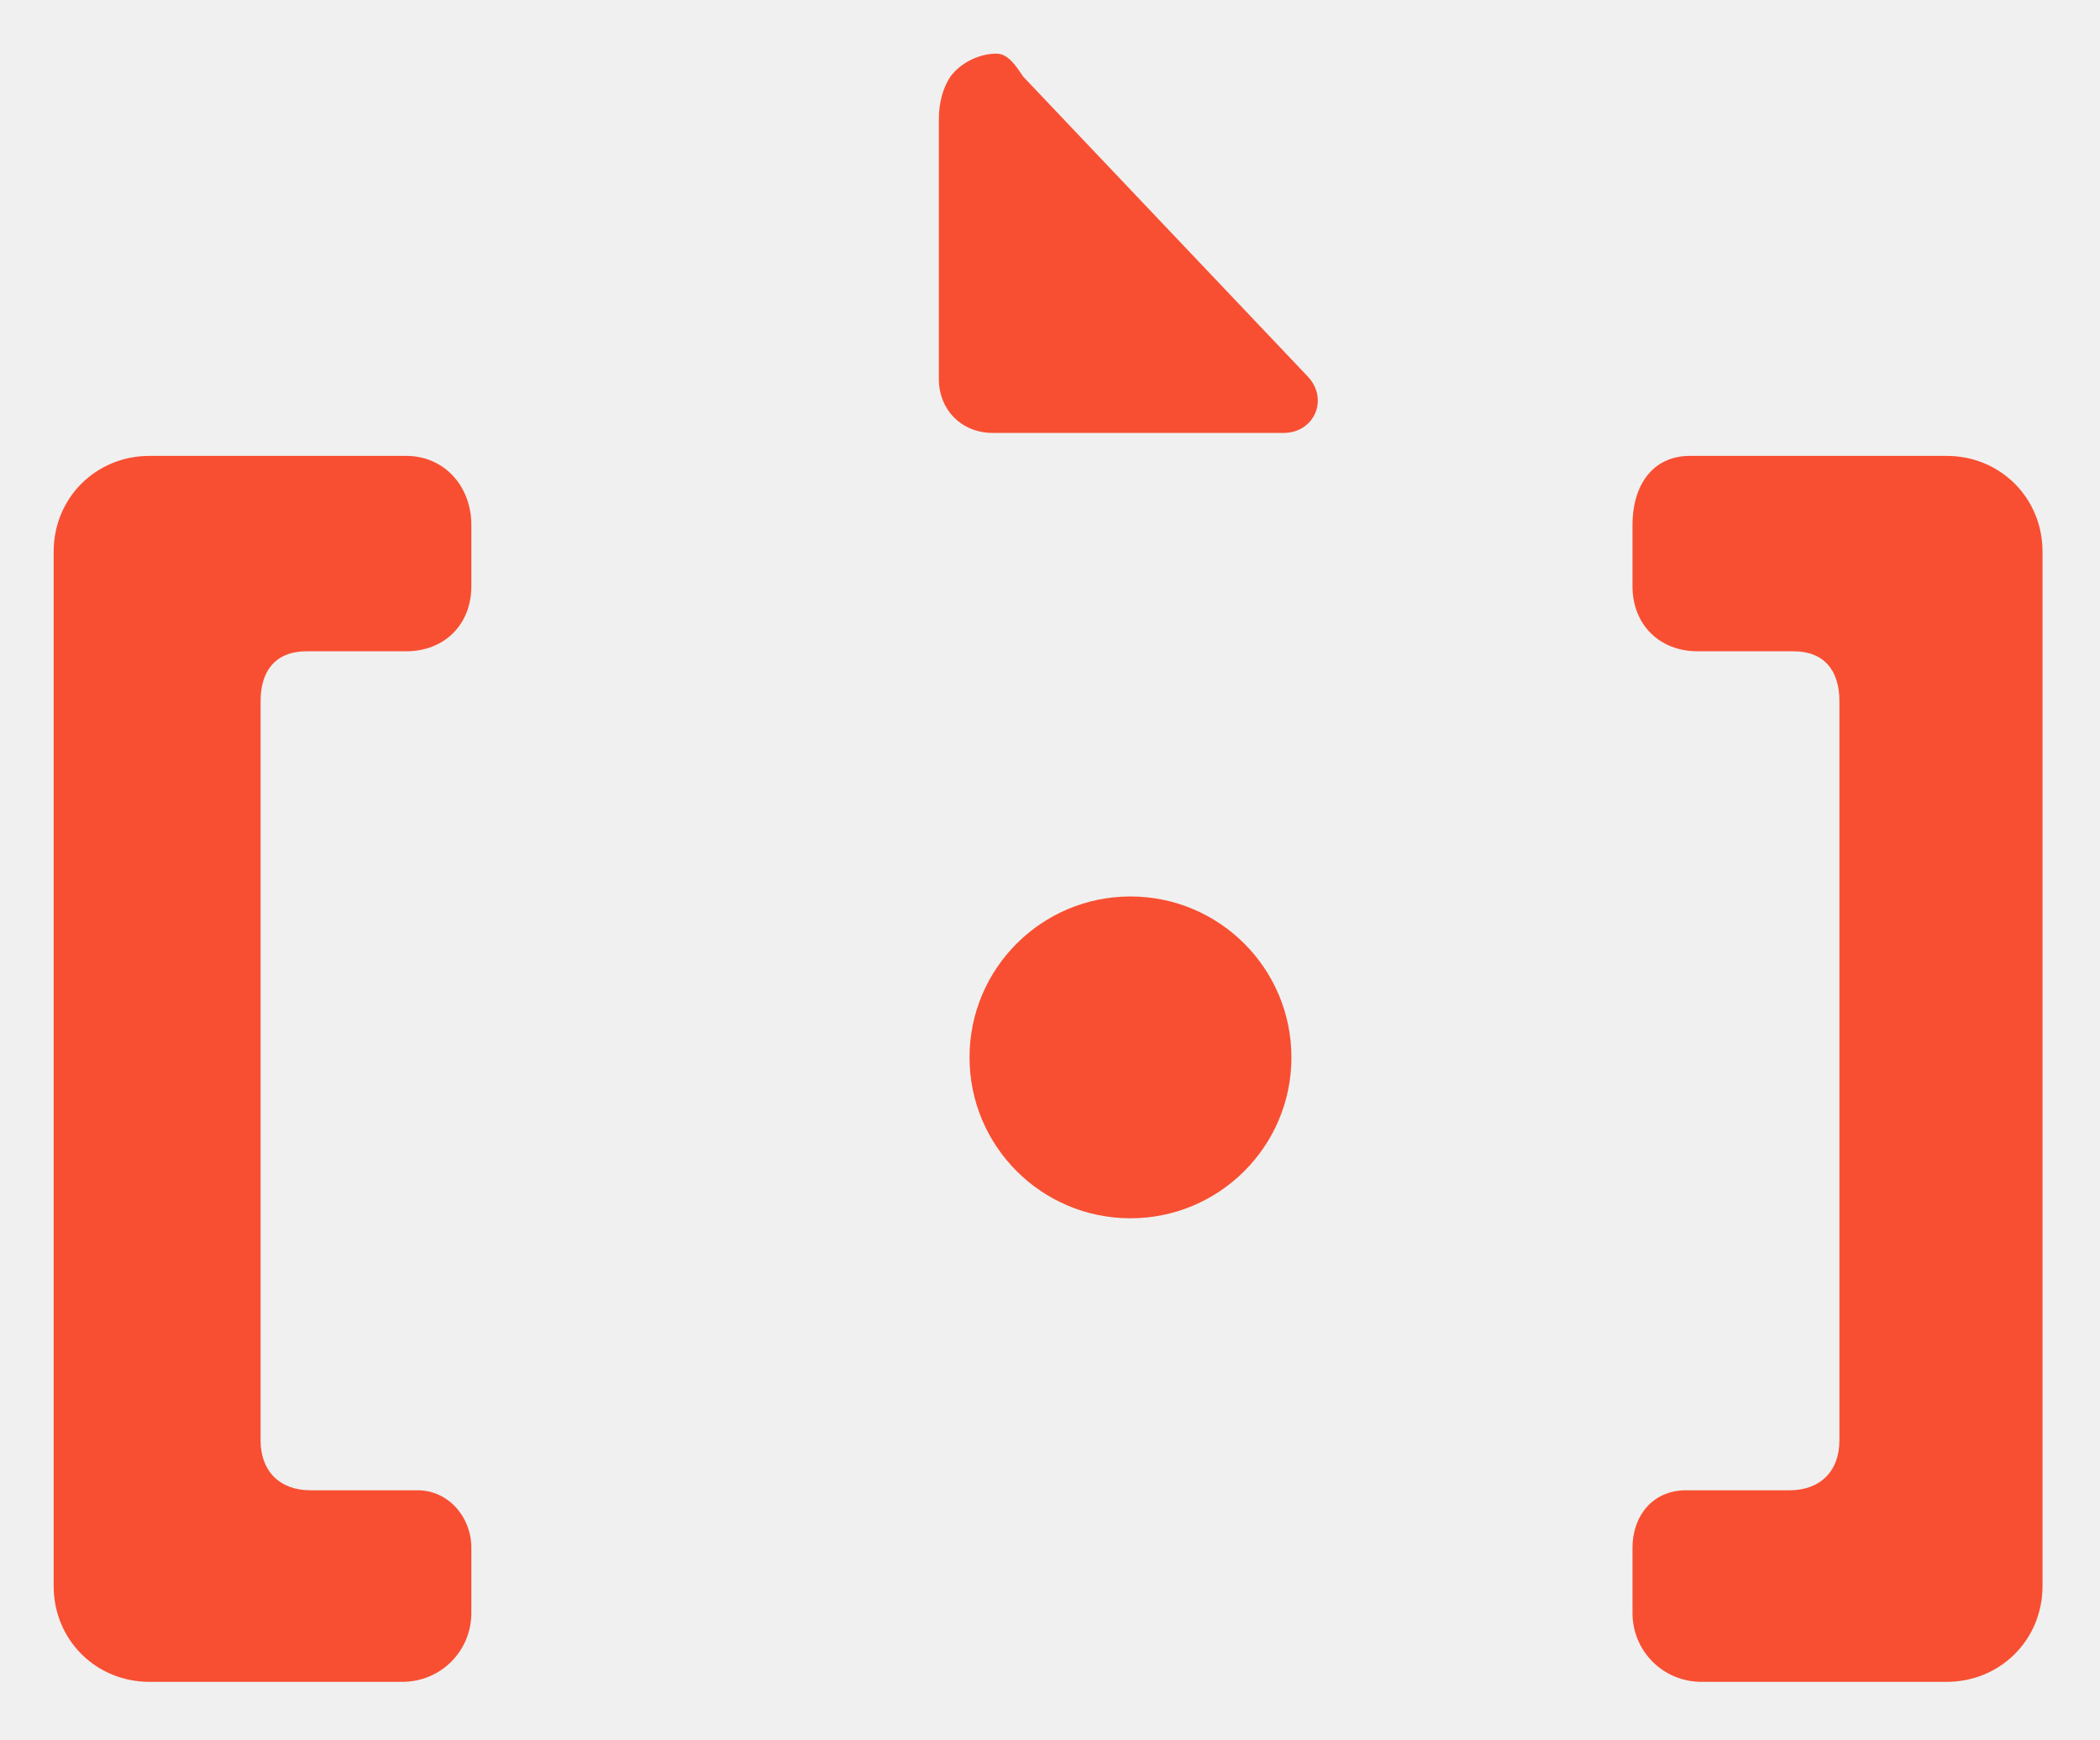
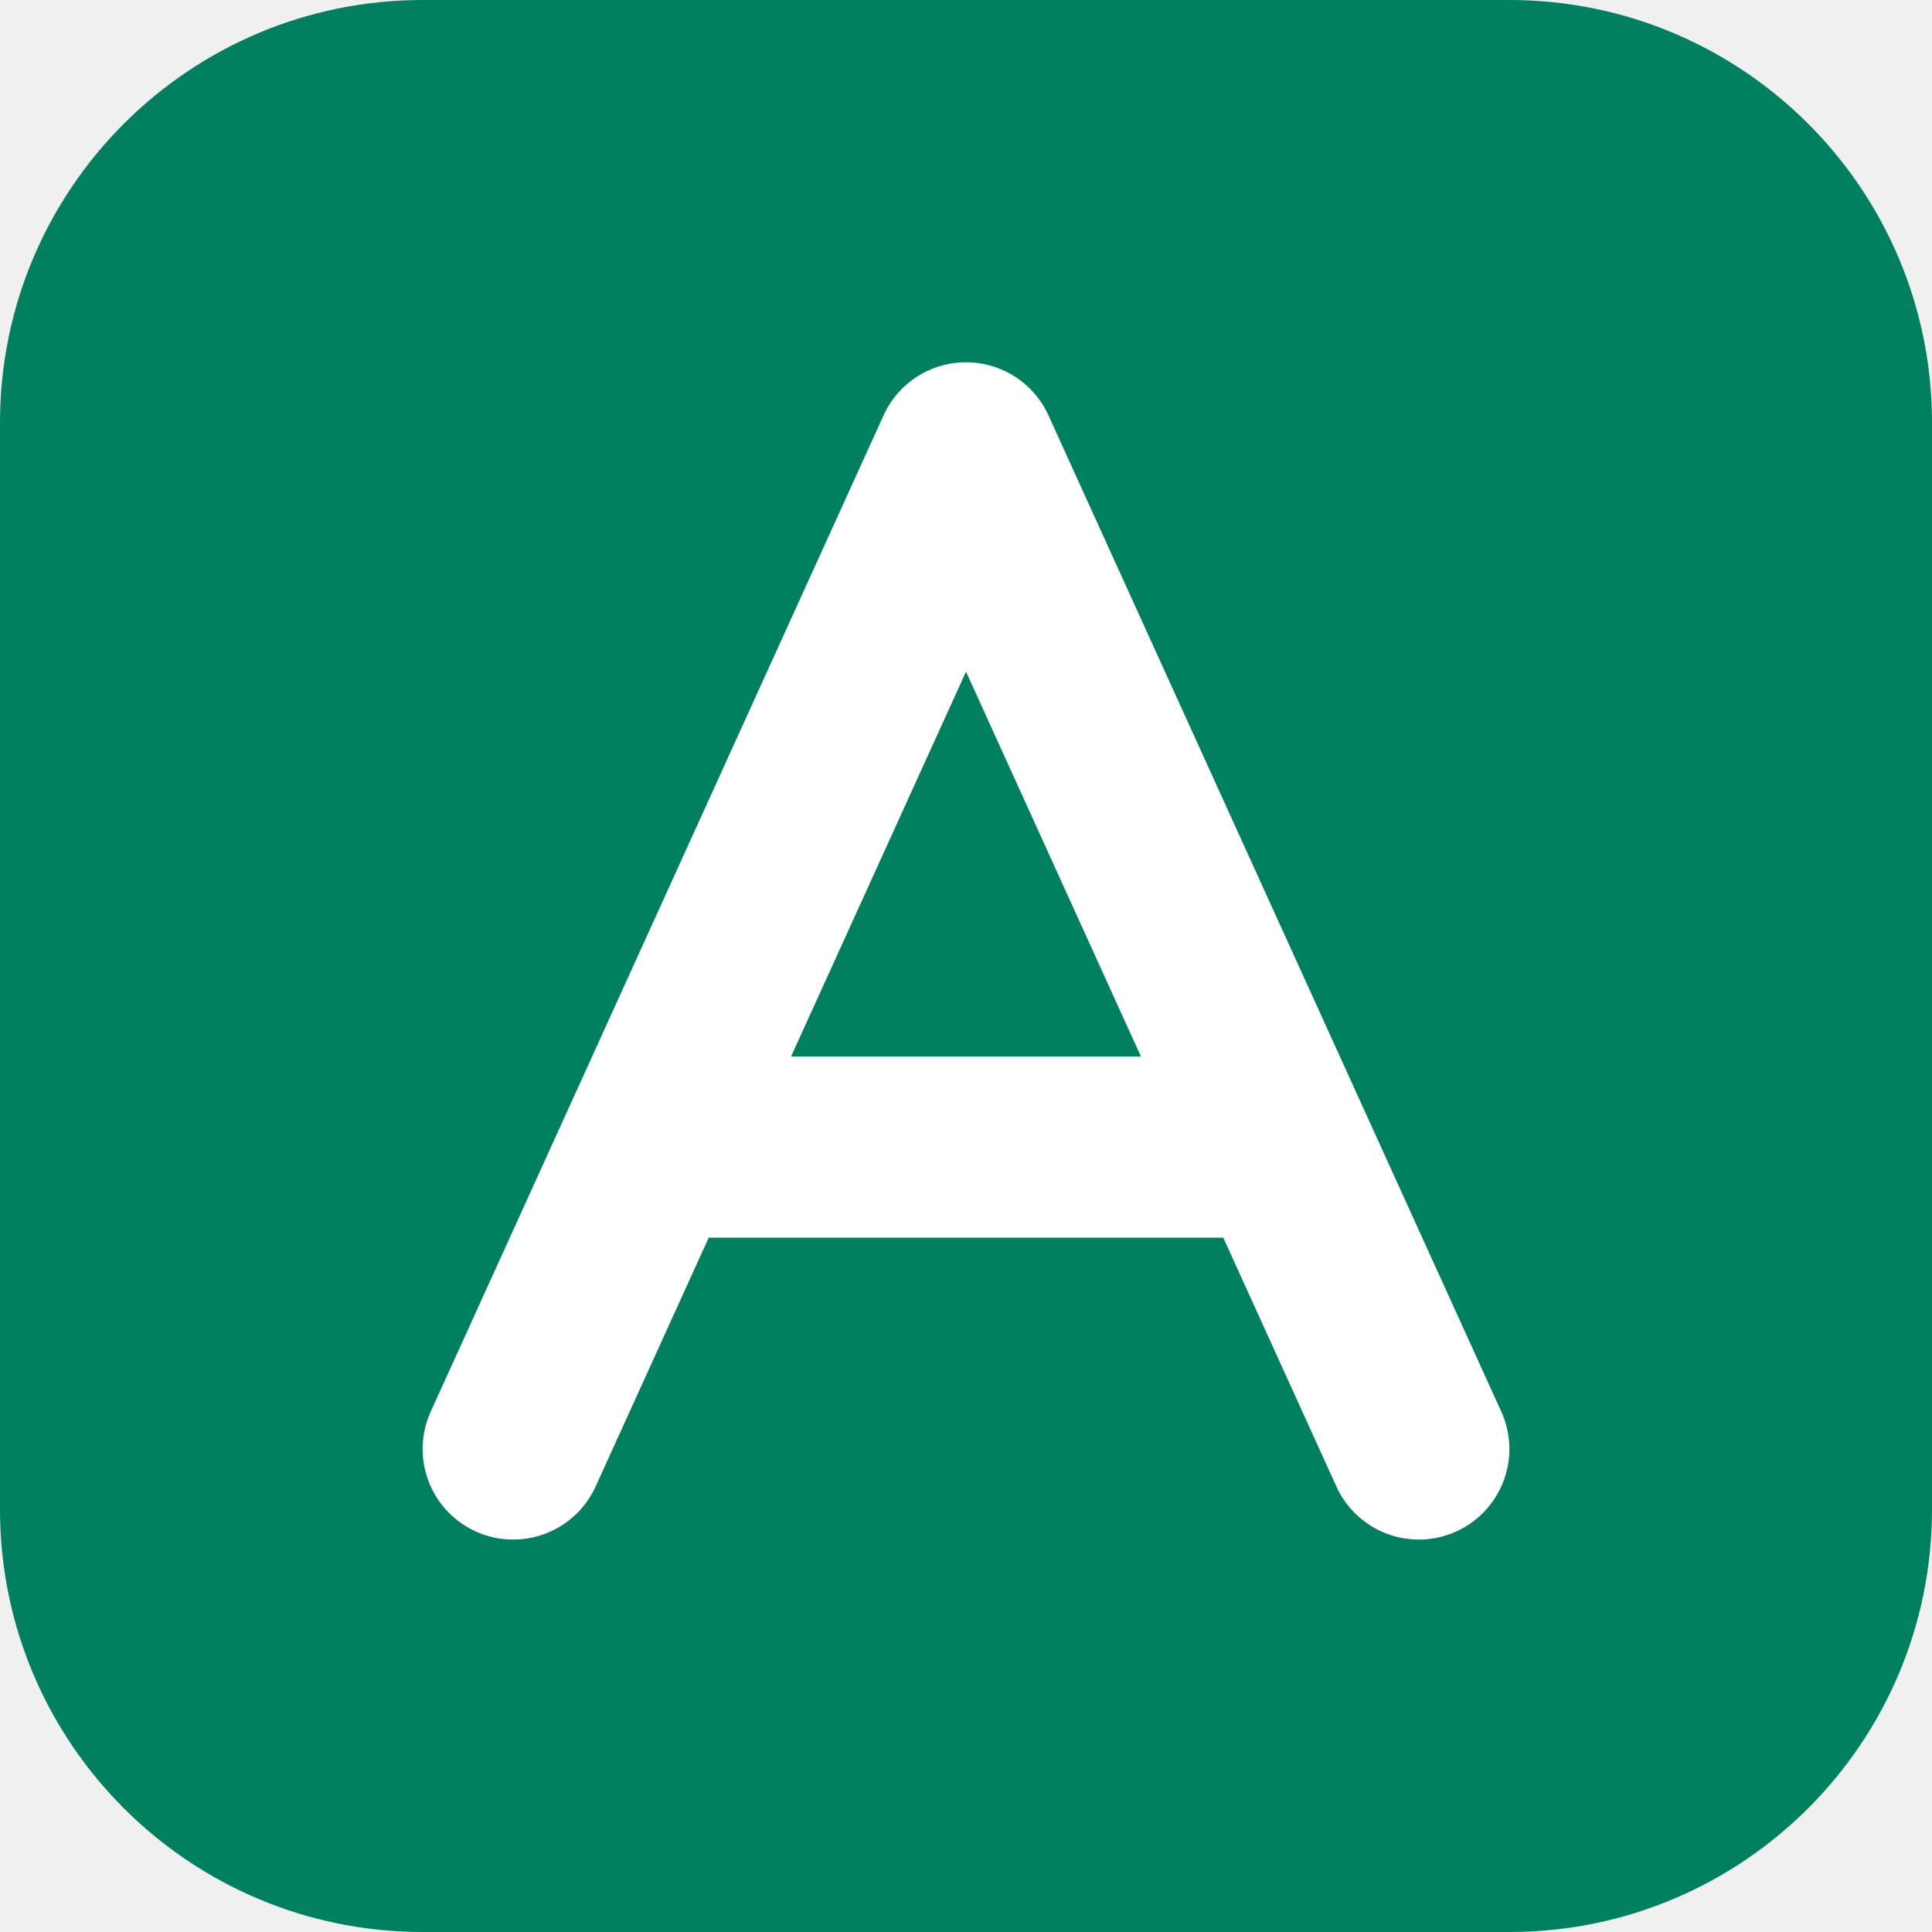
- <svg xmlns="http://www.w3.org/2000/svg" viewBox="240 244 548 454" role="img" aria-label="openma" fill="#f84f32">
-   <path d="M279 363H346C356 363 363 371 363 381V397C363 407 356 414 346 414H320C312 414 308 419 308 427V620C308 628 313 633 321 633H349C357 633 363 640 363 648V665C363 675 355 683 345 683H279C265 683 254 672 254 658V388C254 374 265 363 279 363Z" />
-   <path d="M748 363H681C671 363 666 371 666 381V397C666 407 673 414 683 414H708C716 414 720 419 720 427V620C720 628 715 633 707 633H680C671 633 666 640 666 648V665C666 675 674 683 684 683H748C762 683 773 672 773 658V388C773 374 762 363 748 363Z" />
-   <path d="M500 258C496 258 491 260 488 264C486 267 485 271 485 275V343C485 351 491 357 499 357H575C583 357 587 348 581 342L507 264C505 261 503 258 500 258Z" />
-   <circle cx="535" cy="520" r="42" />
+ <svg xmlns="http://www.w3.org/2000/svg" viewBox="0 0 64 64" role="img" aria-label="Консоль агентов">
+   <rect width="64" height="64" rx="14" fill="#00805E" />
+   <path d="M17 48L32 15L47 48M23.5 38H40.5" fill="none" stroke="#FFFFFF" stroke-width="6" stroke-linecap="round" stroke-linejoin="round" />
</svg>
